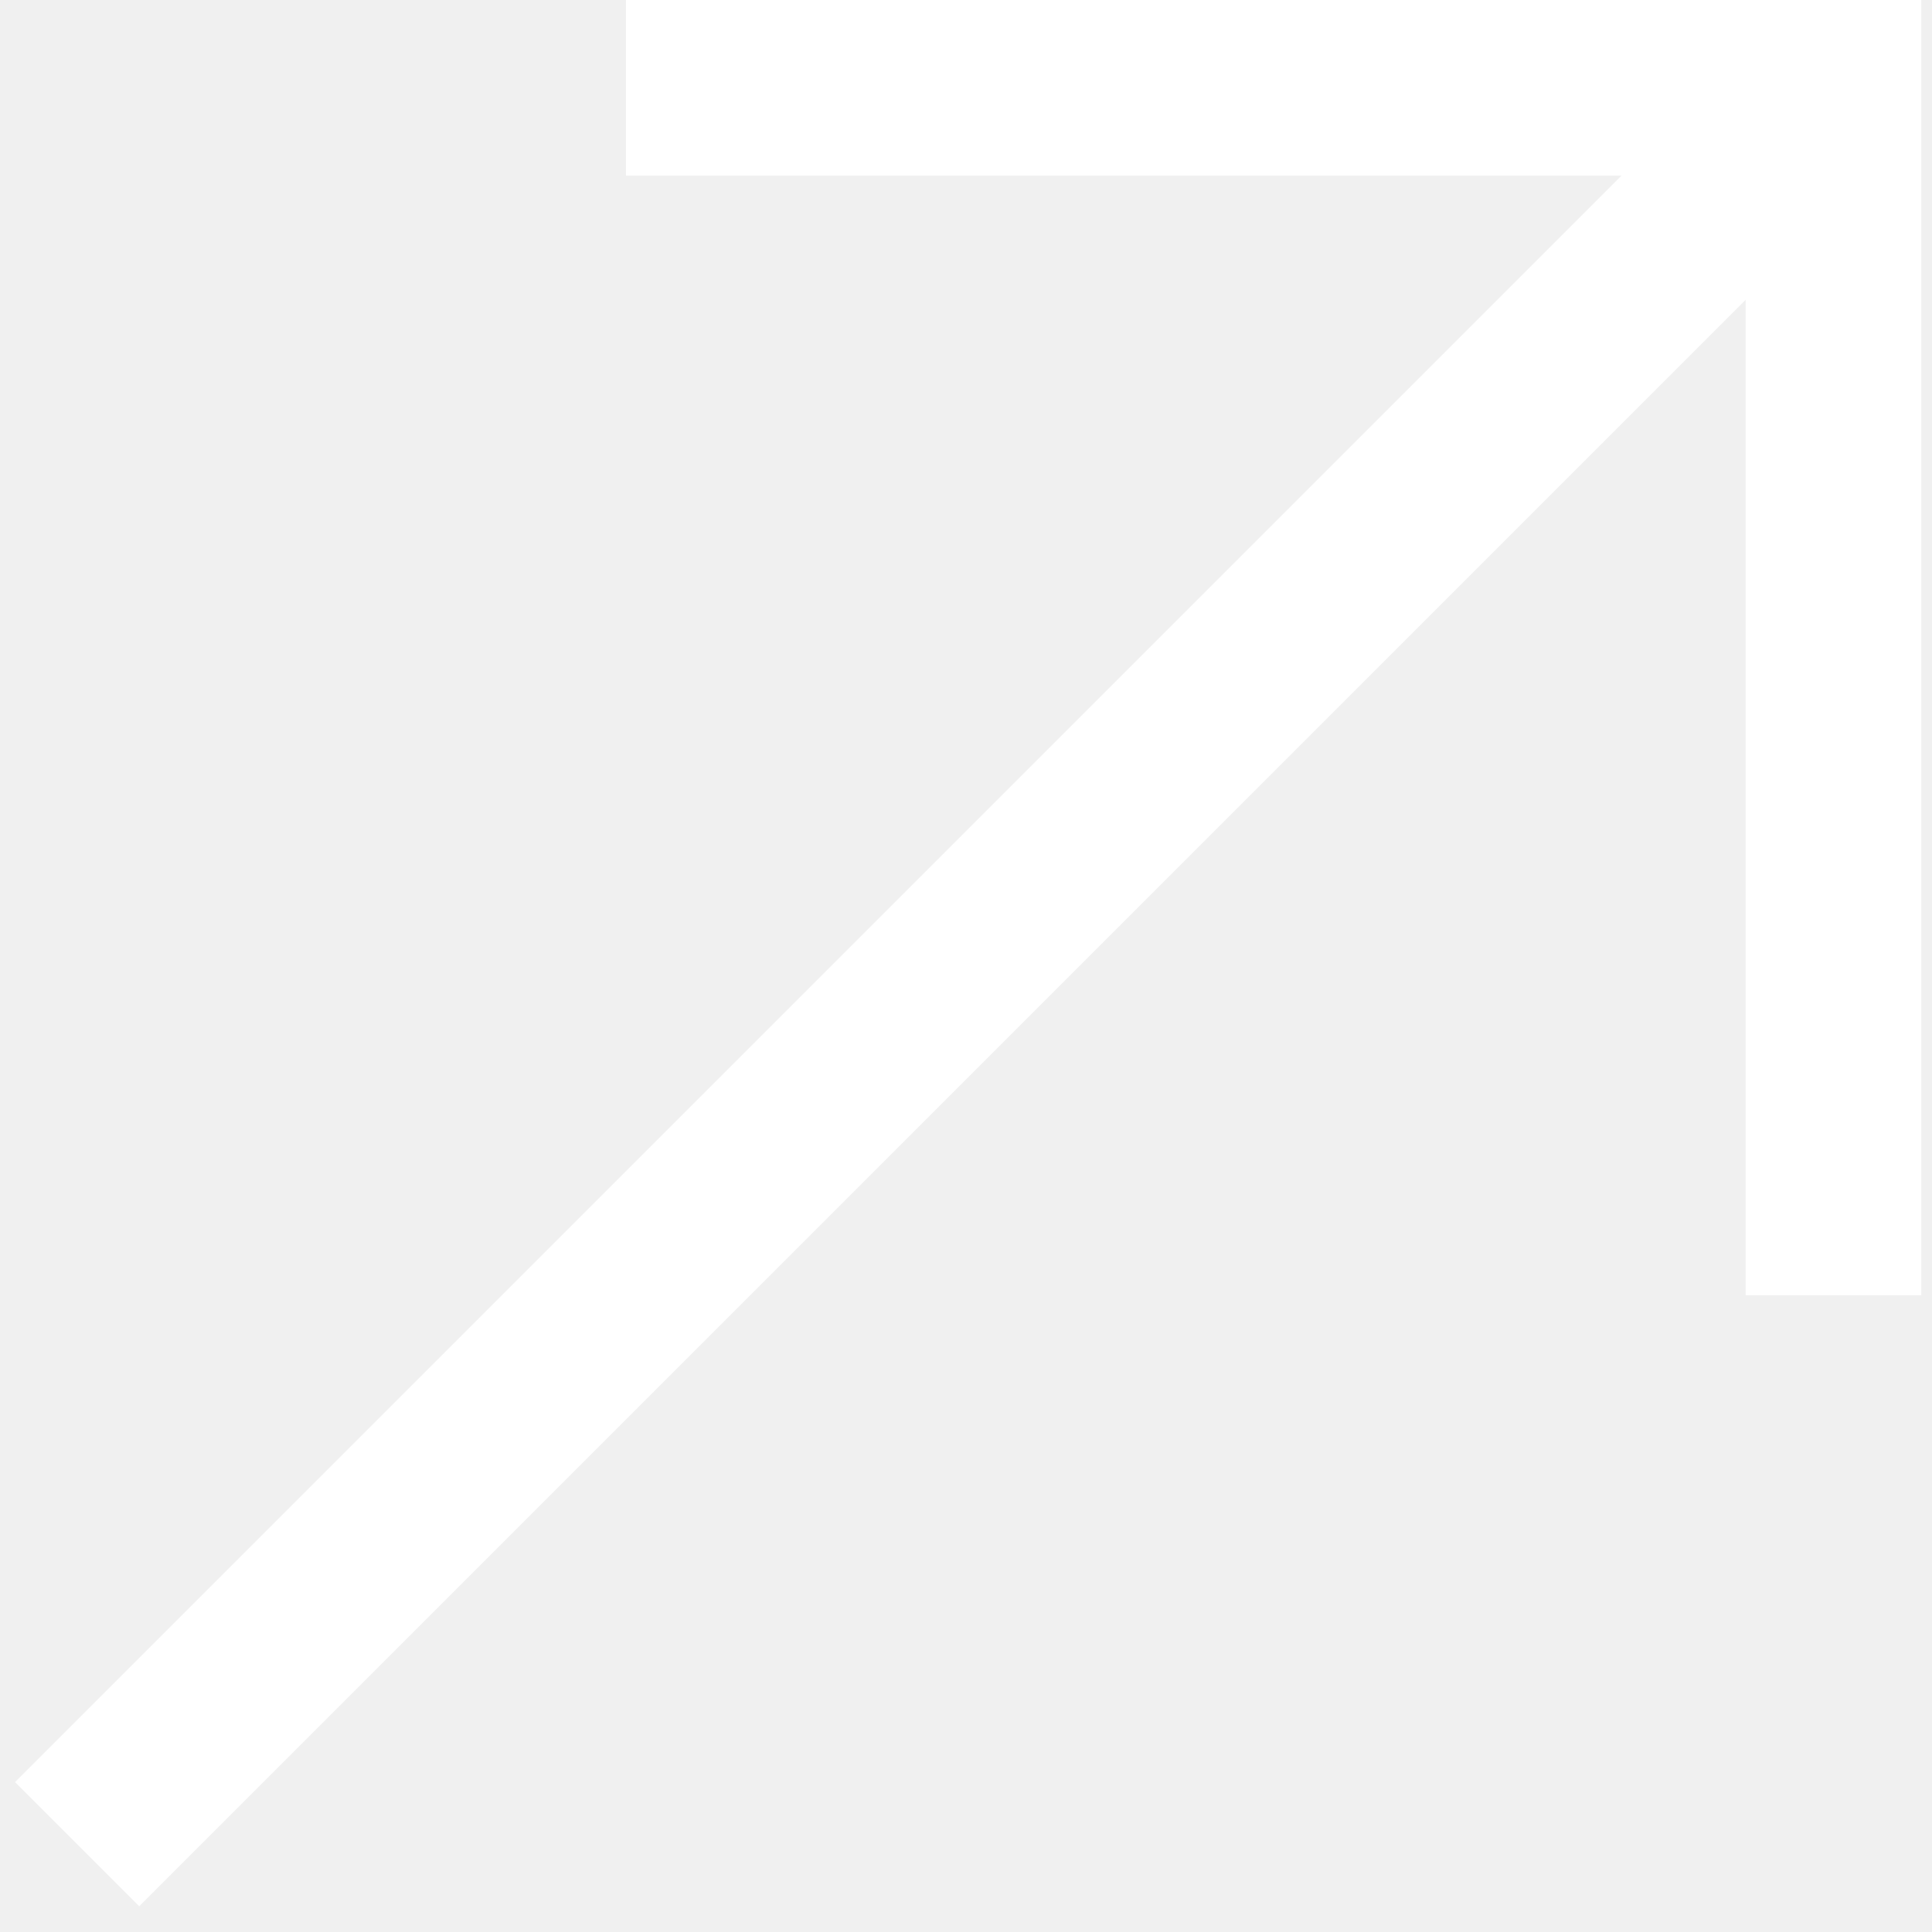
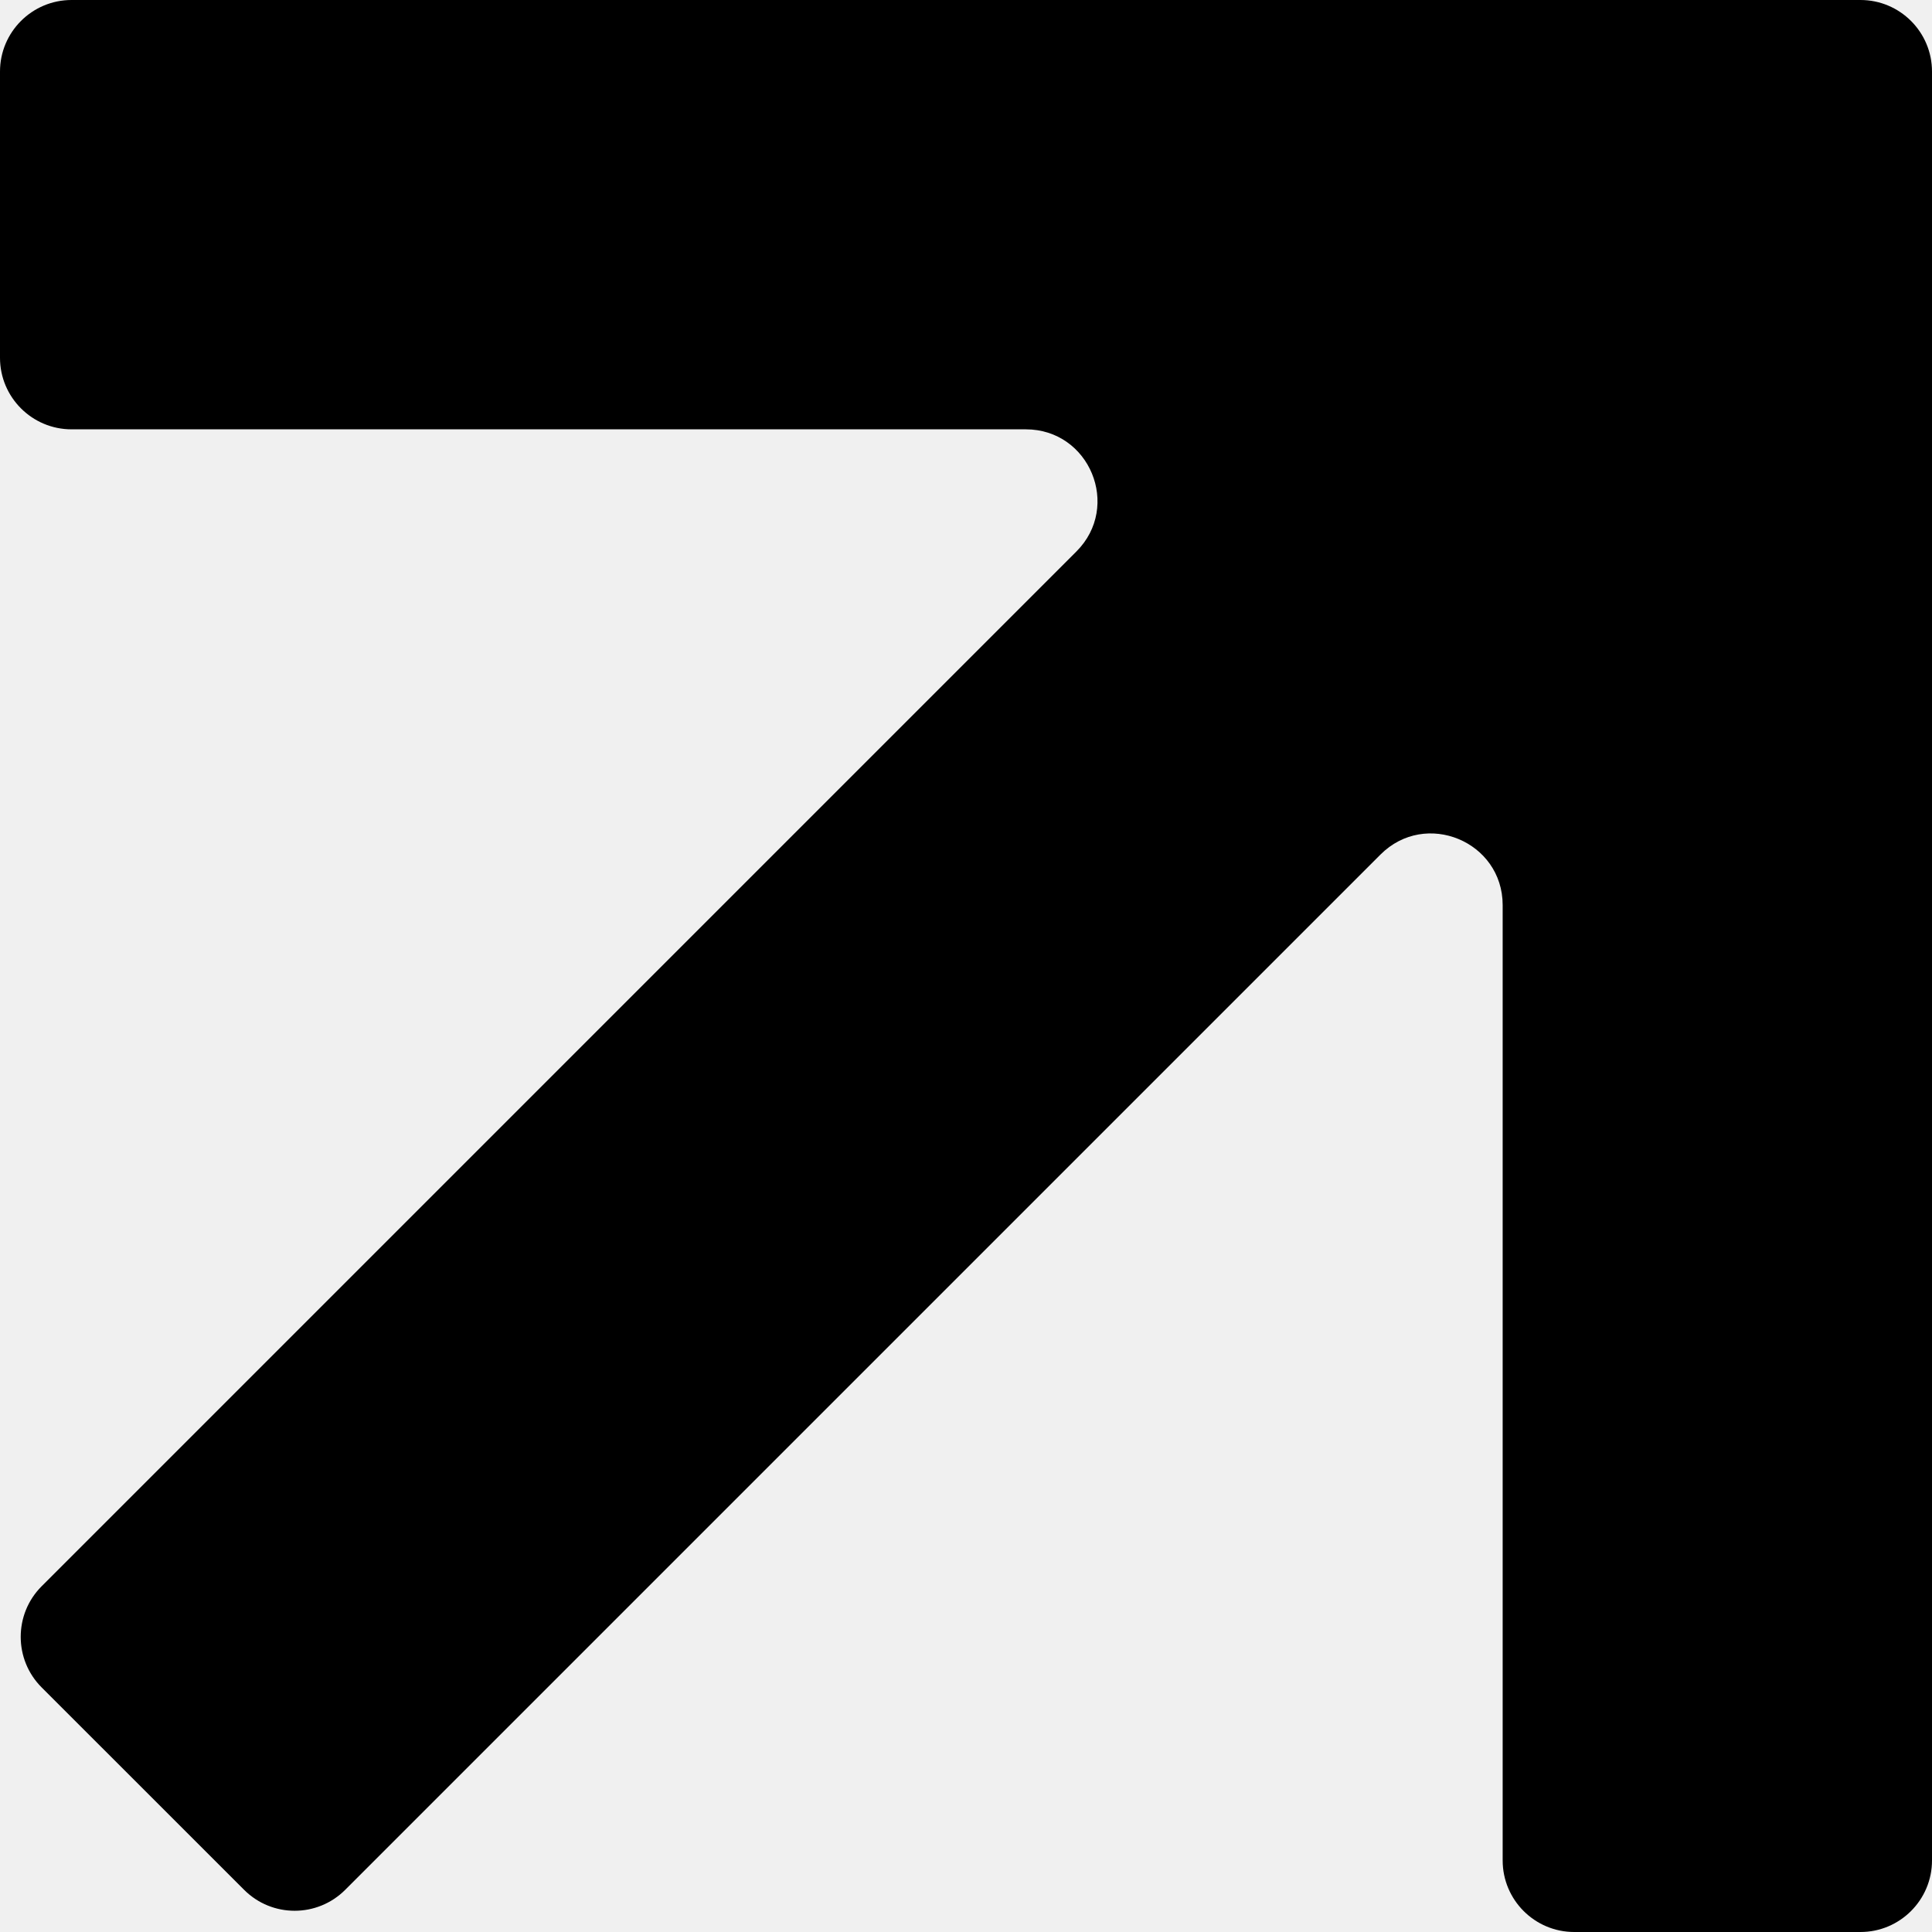
- <svg xmlns="http://www.w3.org/2000/svg" width="11" height="11" viewBox="0 0 11 11" fill="none">
-   <path d="M0.439 10.5L10.439 0.5" stroke="white" />
-   <path d="M10.439 7.375L10.439 0.5L3.564 0.5" stroke="white" />
+ <svg xmlns="http://www.w3.org/2000/svg" width="27" height="27" viewBox="0 0 27 27" fill="none">
+   <path fill-rule="evenodd" clip-rule="evenodd" d="M27 1C27 0.448 26.552 3.24915e-06 26 3.17892e-06L1 0C0.448 -7.02268e-08 0 0.448 0 1V5C0 5.552 0.448 6 1 6L14.336 6C15.227 6 15.673 7.077 15.043 7.707L0.582 22.168C0.192 22.558 0.192 23.192 0.582 23.582L3.411 26.41C3.801 26.801 4.434 26.801 4.825 26.41L19.293 11.942C19.923 11.312 21 11.759 21 12.649V26C21 26.552 21.448 27 22 27H26C26.552 27 27 26.552 27 26V1Z" fill="black" />
</svg>
